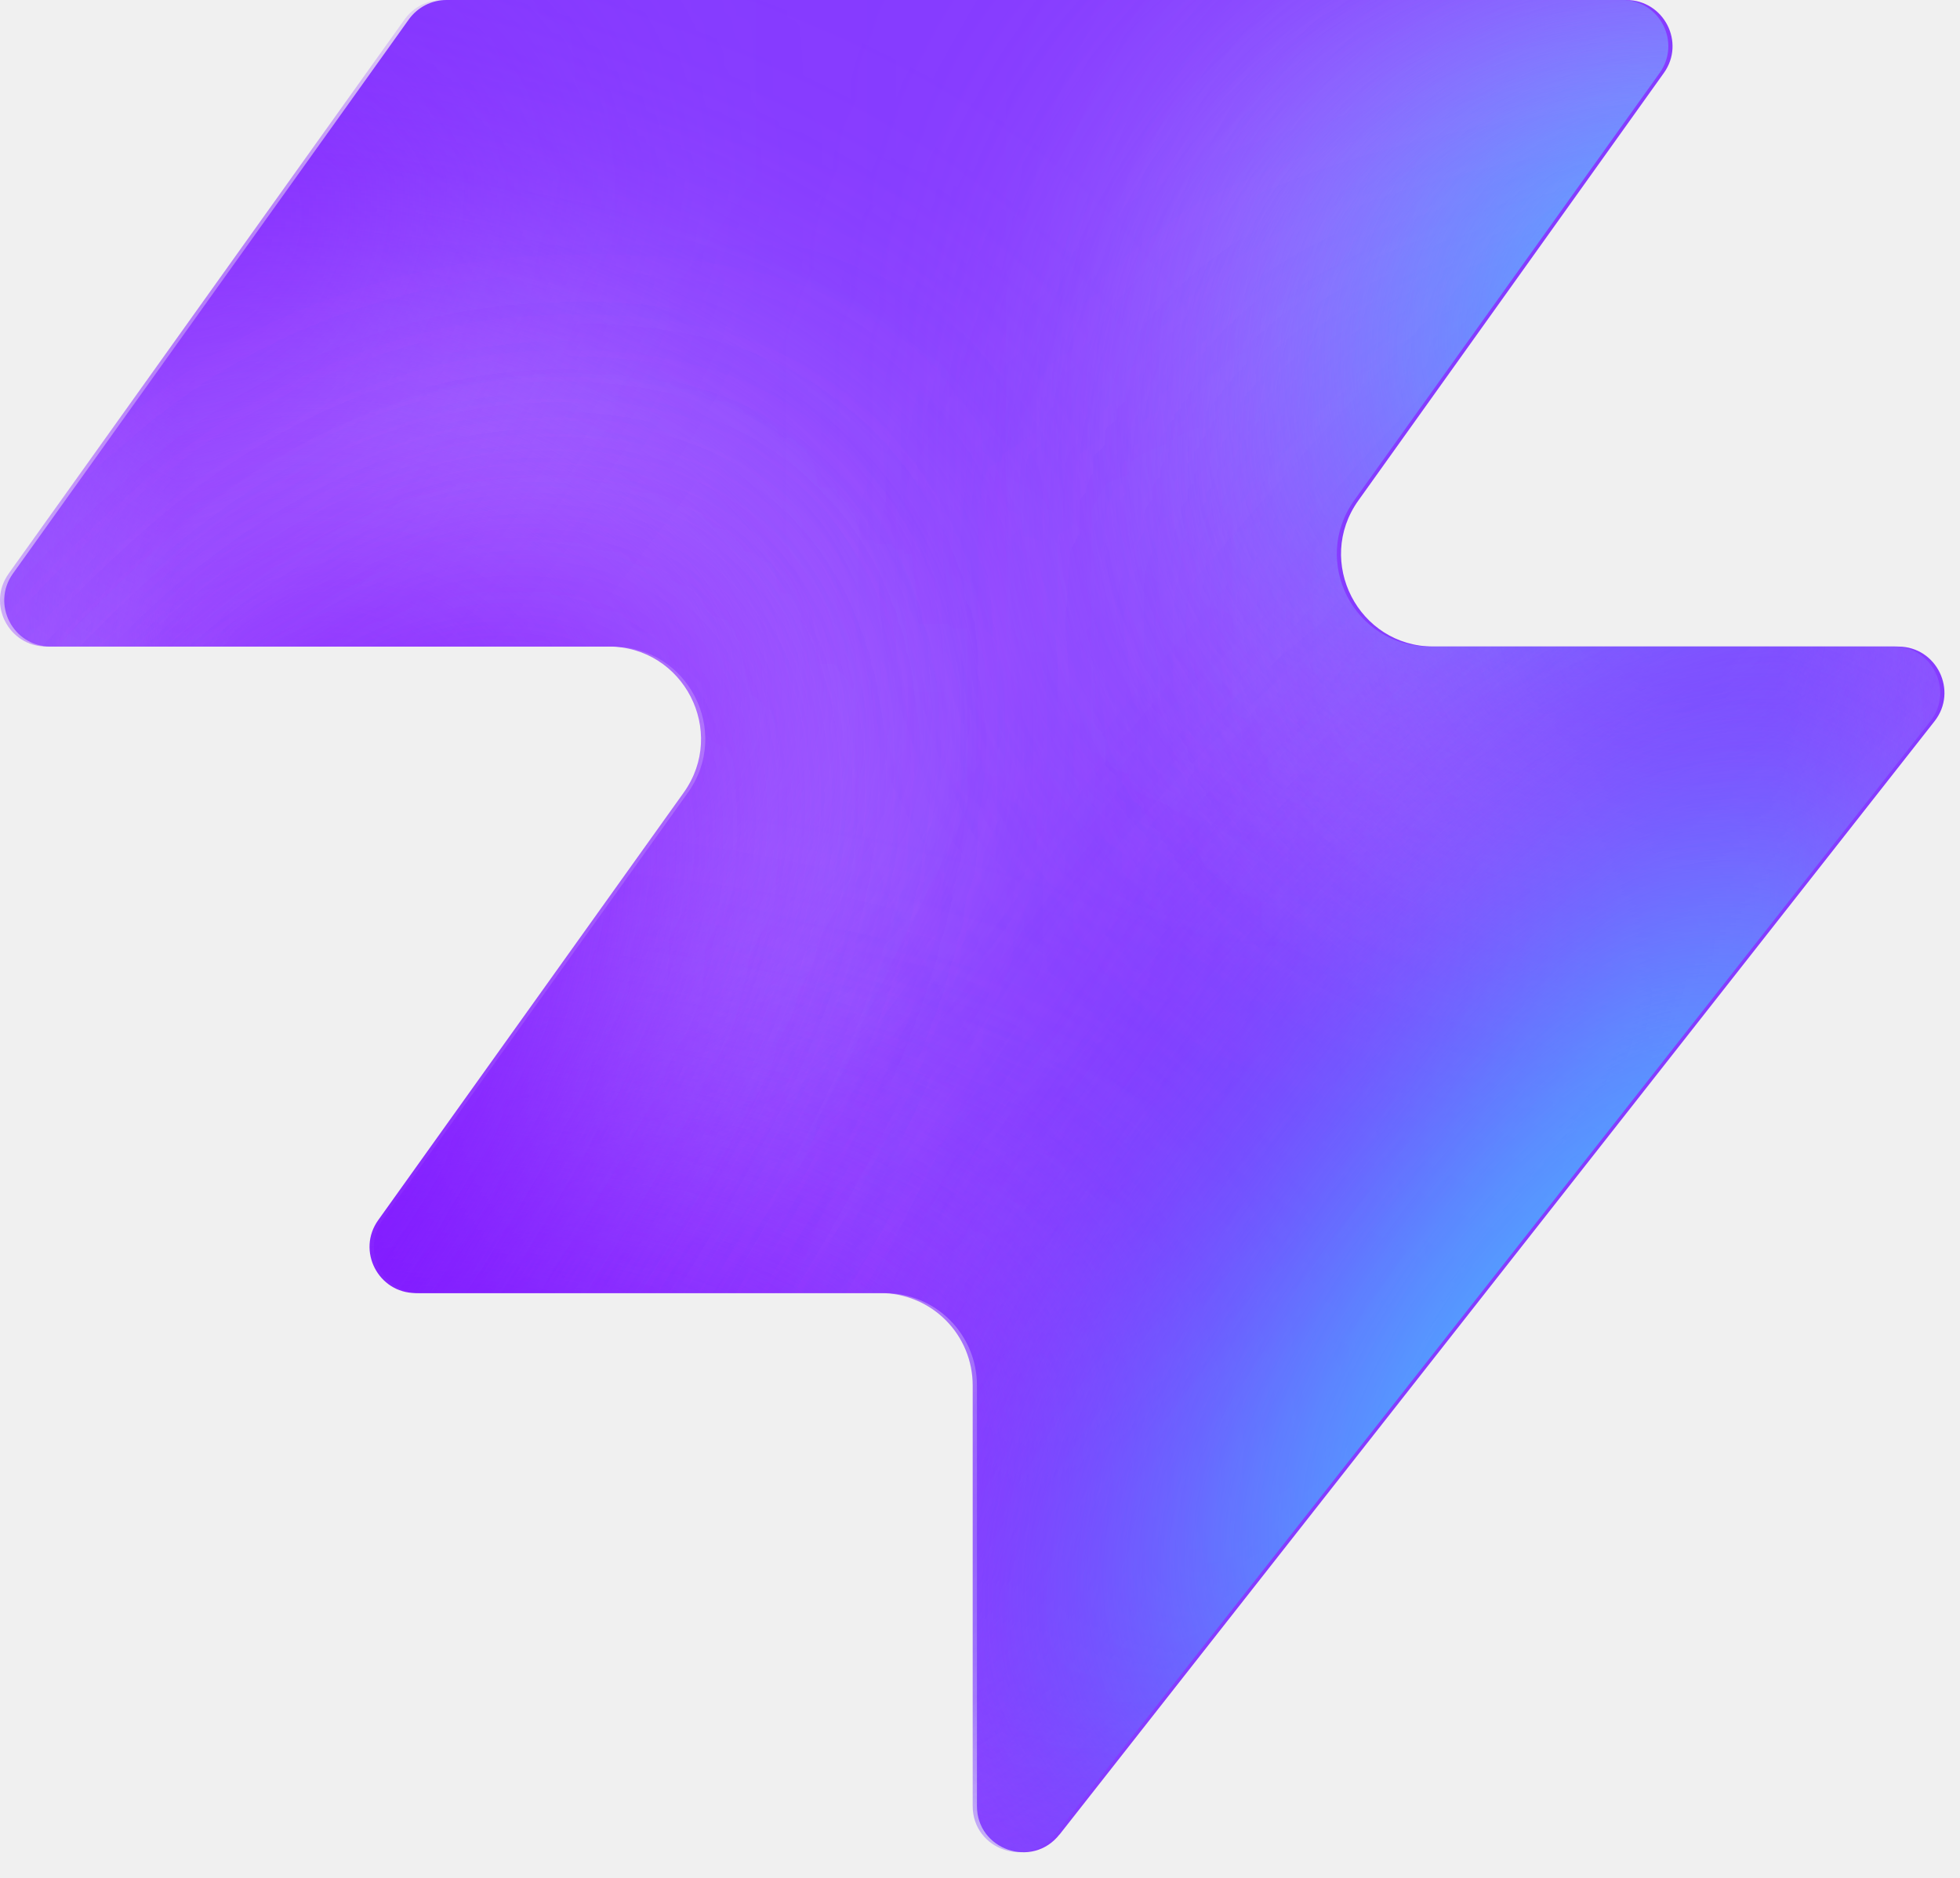
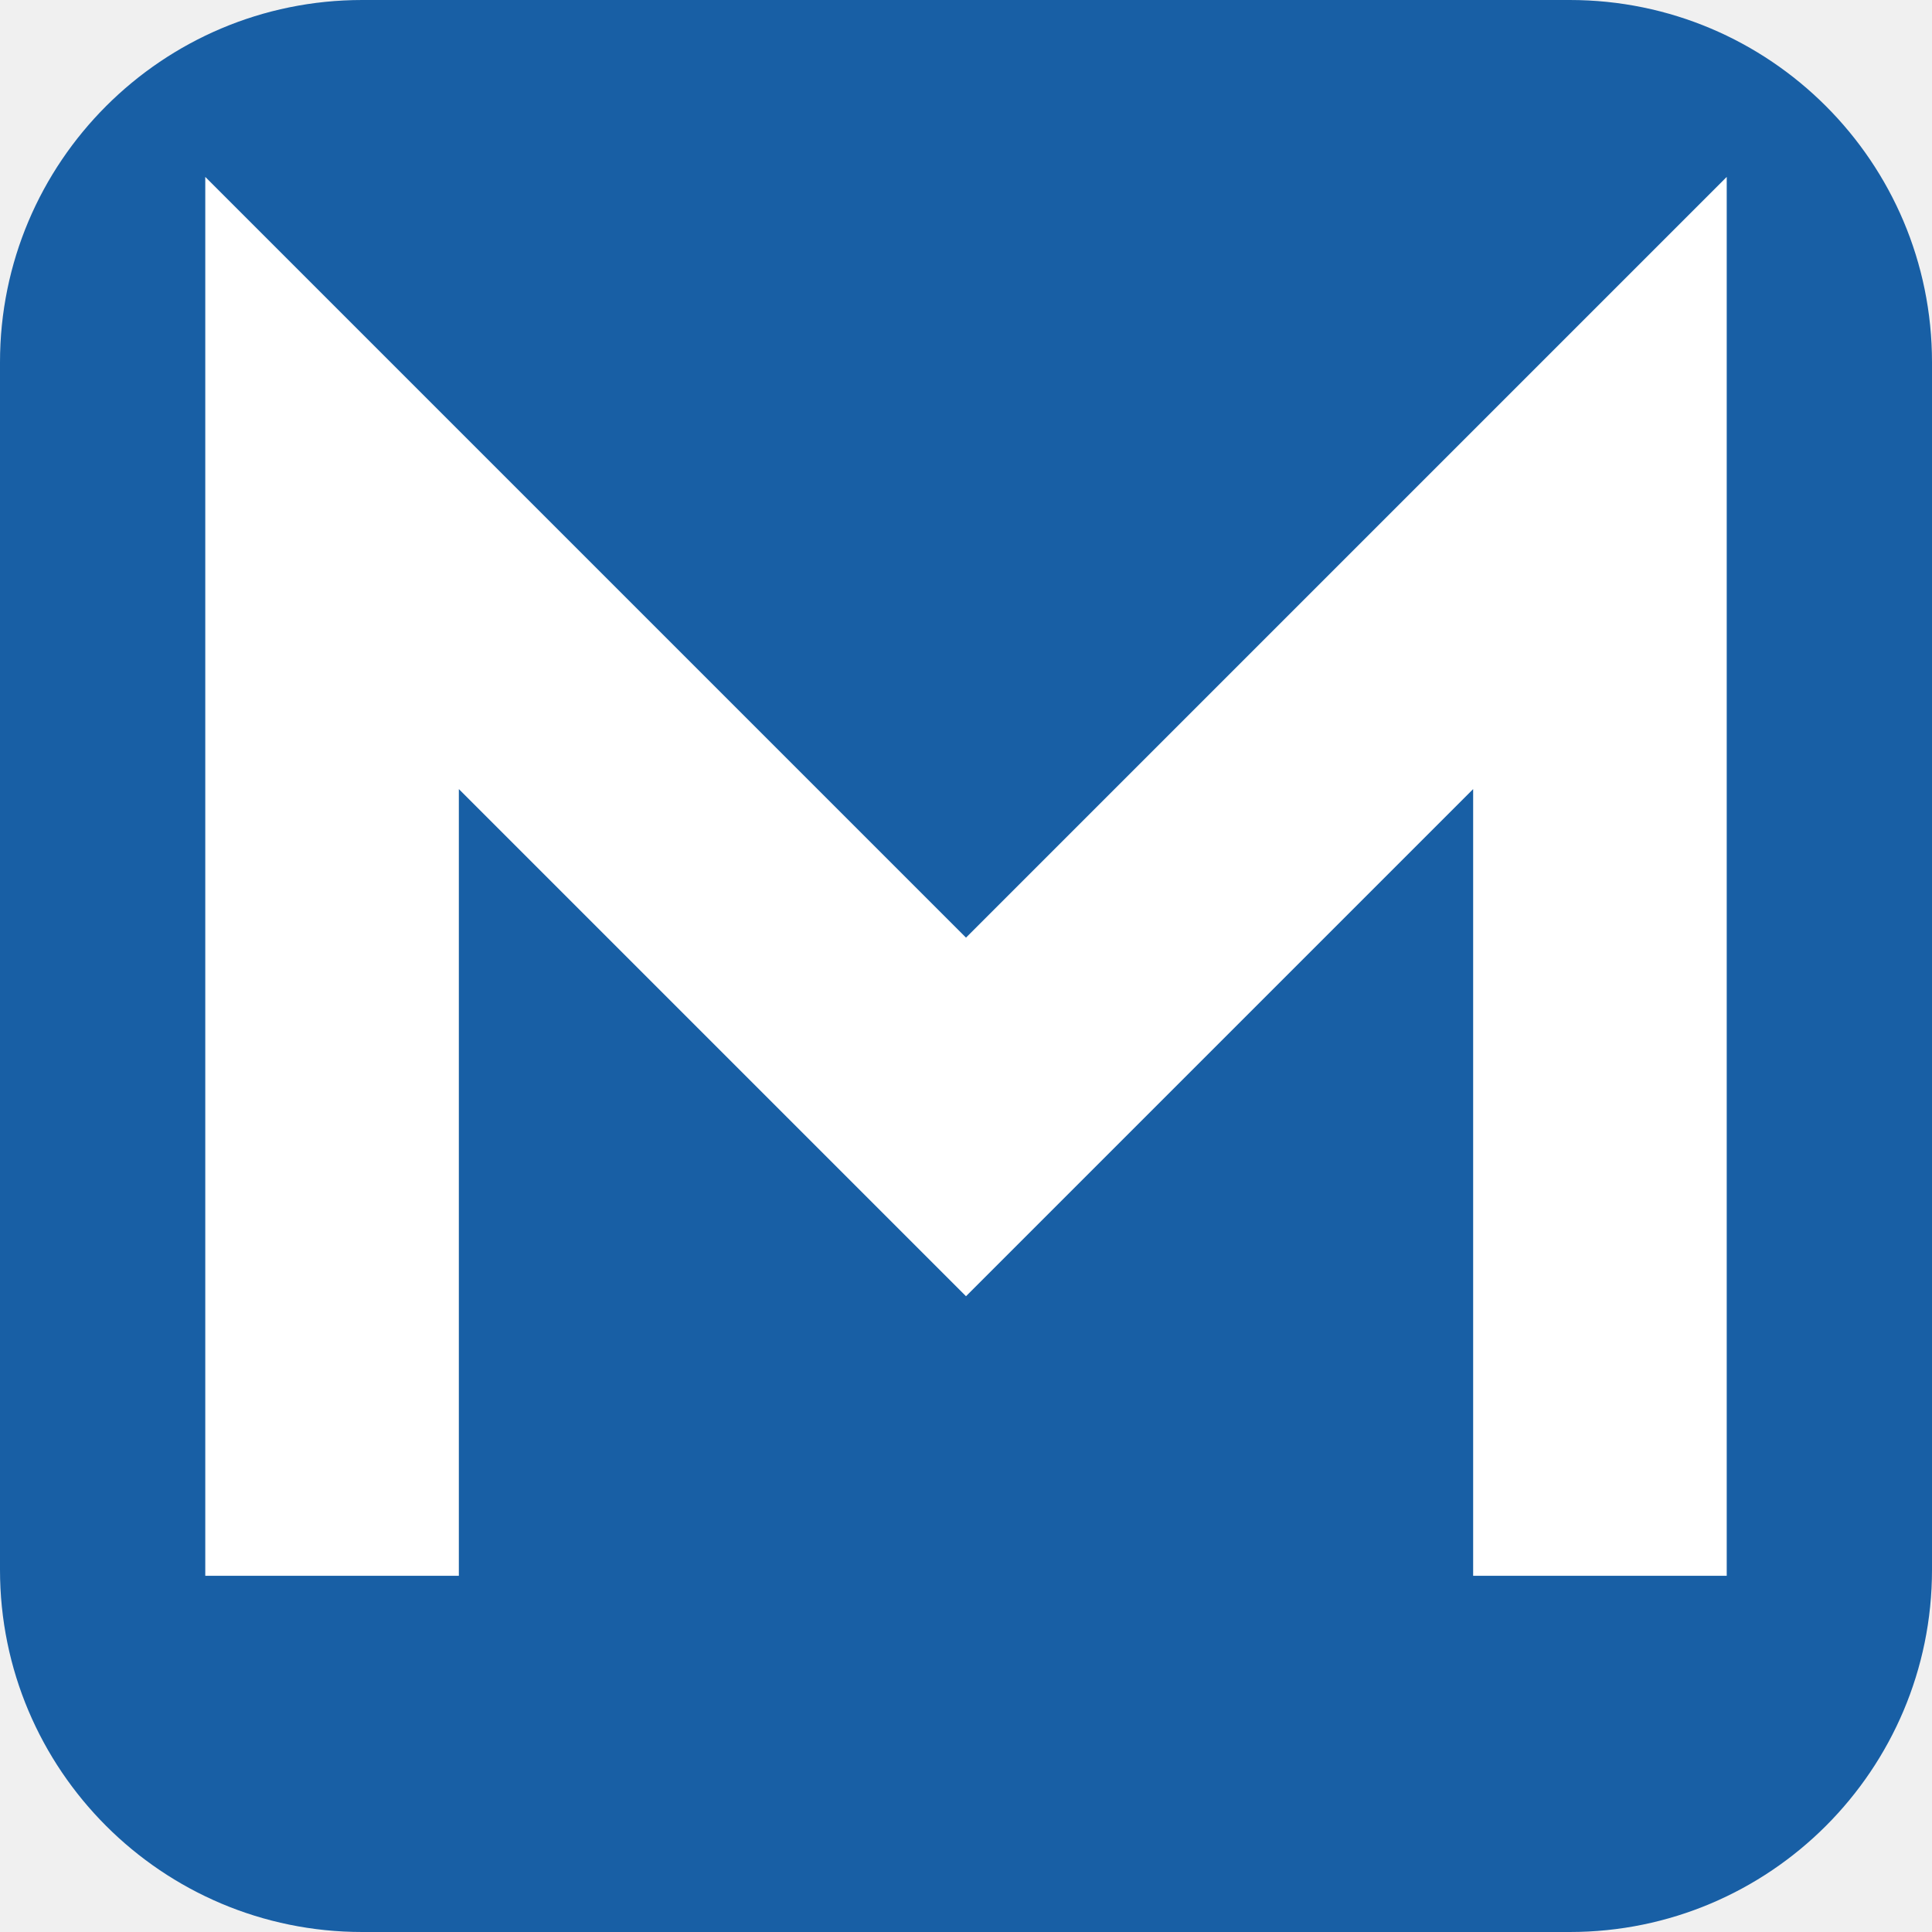
- <svg xmlns="http://www.w3.org/2000/svg" width="48" height="46" fill="none" viewBox="0 0 48 46">
-   <path fill="#863bff" d="M25.946 44.938c-.664.845-2.021.375-2.021-.698V33.937a2.26 2.26 0 0 0-2.262-2.262H10.287c-.92 0-1.456-1.04-.92-1.788l7.48-10.471c1.07-1.497 0-3.578-1.842-3.578H1.237c-.92 0-1.456-1.04-.92-1.788L10.013.474c.214-.297.556-.474.92-.474h28.894c.92 0 1.456 1.04.92 1.788l-7.48 10.471c-1.07 1.498 0 3.579 1.842 3.579h11.377c.943 0 1.473 1.088.89 1.83L25.947 44.94z" style="fill:#863bff;fill:color(display-p3 .525 .23 1);fill-opacity:1" />
-   <mask id="a" width="48" height="46" x="0" y="0" maskUnits="userSpaceOnUse" style="mask-type:alpha">
-     <path fill="#000" d="M25.842 44.938c-.664.844-2.021.375-2.021-.698V33.937a2.26 2.26 0 0 0-2.262-2.262H10.183c-.92 0-1.456-1.04-.92-1.788l7.48-10.471c1.07-1.498 0-3.579-1.842-3.579H1.133c-.92 0-1.456-1.04-.92-1.787L9.91.473c.214-.297.556-.474.92-.474h28.894c.92 0 1.456 1.04.92 1.788l-7.48 10.471c-1.07 1.498 0 3.578 1.842 3.578h11.377c.943 0 1.473 1.088.89 1.832L25.843 44.94z" style="fill:#000;fill-opacity:1" />
-   </mask>
-   <g mask="url(#a)">
-     <g filter="url(#b)">
-       <ellipse cx="5.508" cy="14.704" fill="#ede6ff" rx="5.508" ry="14.704" style="fill:#ede6ff;fill:color(display-p3 .927 .903 1);fill-opacity:1" transform="matrix(.00324 1 1 -.00324 -4.47 31.516)" />
-     </g>
-     <g filter="url(#c)">
-       <ellipse cx="10.399" cy="29.851" fill="#ede6ff" rx="10.399" ry="29.851" style="fill:#ede6ff;fill:color(display-p3 .927 .903 1);fill-opacity:1" transform="matrix(.00324 1 1 -.00324 -39.328 7.883)" />
-     </g>
-     <g filter="url(#d)">
-       <ellipse cx="5.508" cy="30.487" fill="#7e14ff" rx="5.508" ry="30.487" style="fill:#7e14ff;fill:color(display-p3 .492 .077 1);fill-opacity:1" transform="rotate(89.814 -25.913 -14.639)scale(1 -1)" />
-     </g>
-     <g filter="url(#e)">
-       <ellipse cx="5.508" cy="30.599" fill="#7e14ff" rx="5.508" ry="30.599" style="fill:#7e14ff;fill:color(display-p3 .492 .077 1);fill-opacity:1" transform="rotate(89.814 -32.644 -3.334)scale(1 -1)" />
-     </g>
-     <g filter="url(#f)">
-       <ellipse cx="5.508" cy="30.599" fill="#7e14ff" rx="5.508" ry="30.599" style="fill:#7e14ff;fill:color(display-p3 .492 .077 1);fill-opacity:1" transform="matrix(.00324 1 1 -.00324 -34.34 30.47)" />
-     </g>
-     <g filter="url(#g)">
-       <ellipse cx="14.072" cy="22.078" fill="#ede6ff" rx="14.072" ry="22.078" style="fill:#ede6ff;fill:color(display-p3 .927 .903 1);fill-opacity:1" transform="rotate(93.35 24.506 48.493)scale(-1 1)" />
-     </g>
-     <g filter="url(#h)">
-       <ellipse cx="3.47" cy="21.501" fill="#7e14ff" rx="3.47" ry="21.501" style="fill:#7e14ff;fill:color(display-p3 .492 .077 1);fill-opacity:1" transform="rotate(89.009 28.708 47.59)scale(-1 1)" />
-     </g>
-     <g filter="url(#i)">
-       <ellipse cx="3.47" cy="21.501" fill="#7e14ff" rx="3.47" ry="21.501" style="fill:#7e14ff;fill:color(display-p3 .492 .077 1);fill-opacity:1" transform="rotate(89.009 28.708 47.59)scale(-1 1)" />
-     </g>
-     <g filter="url(#j)">
-       <ellipse cx=".387" cy="8.972" fill="#7e14ff" rx="4.407" ry="29.108" style="fill:#7e14ff;fill:color(display-p3 .492 .077 1);fill-opacity:1" transform="rotate(39.51 .387 8.972)" />
-     </g>
-     <g filter="url(#k)">
-       <ellipse cx="47.523" cy="-6.092" fill="#7e14ff" rx="4.407" ry="29.108" style="fill:#7e14ff;fill:color(display-p3 .492 .077 1);fill-opacity:1" transform="rotate(37.892 47.523 -6.092)" />
-     </g>
-     <g filter="url(#l)">
-       <ellipse cx="41.412" cy="6.333" fill="#47bfff" rx="5.971" ry="9.665" style="fill:#47bfff;fill:color(display-p3 .28 .748 1);fill-opacity:1" transform="rotate(37.892 41.412 6.333)" />
-     </g>
-     <g filter="url(#m)">
-       <ellipse cx="-1.879" cy="38.332" fill="#7e14ff" rx="4.407" ry="29.108" style="fill:#7e14ff;fill:color(display-p3 .492 .077 1);fill-opacity:1" transform="rotate(37.892 -1.88 38.332)" />
-     </g>
-     <g filter="url(#n)">
-       <ellipse cx="-1.879" cy="38.332" fill="#7e14ff" rx="4.407" ry="29.108" style="fill:#7e14ff;fill:color(display-p3 .492 .077 1);fill-opacity:1" transform="rotate(37.892 -1.88 38.332)" />
-     </g>
-     <g filter="url(#o)">
-       <ellipse cx="35.651" cy="29.907" fill="#7e14ff" rx="4.407" ry="29.108" style="fill:#7e14ff;fill:color(display-p3 .492 .077 1);fill-opacity:1" transform="rotate(37.892 35.651 29.907)" />
-     </g>
-     <g filter="url(#p)">
-       <ellipse cx="38.418" cy="32.4" fill="#47bfff" rx="5.971" ry="15.297" style="fill:#47bfff;fill:color(display-p3 .28 .748 1);fill-opacity:1" transform="rotate(37.892 38.418 32.4)" />
-     </g>
-   </g>
-   <defs>
-     <filter id="b" width="60.045" height="41.654" x="-19.77" y="16.149" color-interpolation-filters="sRGB" filterUnits="userSpaceOnUse">
-       <feFlood flood-opacity="0" result="BackgroundImageFix" />
-       <feBlend in="SourceGraphic" in2="BackgroundImageFix" result="shape" />
-       <feGaussianBlur result="effect1_foregroundBlur_2002_17158" stdDeviation="7.659" />
-     </filter>
-     <filter id="c" width="90.34" height="51.437" x="-54.613" y="-7.533" color-interpolation-filters="sRGB" filterUnits="userSpaceOnUse">
-       <feFlood flood-opacity="0" result="BackgroundImageFix" />
-       <feBlend in="SourceGraphic" in2="BackgroundImageFix" result="shape" />
-       <feGaussianBlur result="effect1_foregroundBlur_2002_17158" stdDeviation="7.659" />
-     </filter>
-     <filter id="d" width="79.355" height="29.4" x="-49.64" y="2.03" color-interpolation-filters="sRGB" filterUnits="userSpaceOnUse">
-       <feFlood flood-opacity="0" result="BackgroundImageFix" />
-       <feBlend in="SourceGraphic" in2="BackgroundImageFix" result="shape" />
-       <feGaussianBlur result="effect1_foregroundBlur_2002_17158" stdDeviation="4.596" />
-     </filter>
-     <filter id="e" width="79.579" height="29.4" x="-45.045" y="20.029" color-interpolation-filters="sRGB" filterUnits="userSpaceOnUse">
-       <feFlood flood-opacity="0" result="BackgroundImageFix" />
-       <feBlend in="SourceGraphic" in2="BackgroundImageFix" result="shape" />
-       <feGaussianBlur result="effect1_foregroundBlur_2002_17158" stdDeviation="4.596" />
-     </filter>
-     <filter id="f" width="79.579" height="29.4" x="-43.513" y="21.178" color-interpolation-filters="sRGB" filterUnits="userSpaceOnUse">
-       <feFlood flood-opacity="0" result="BackgroundImageFix" />
-       <feBlend in="SourceGraphic" in2="BackgroundImageFix" result="shape" />
-       <feGaussianBlur result="effect1_foregroundBlur_2002_17158" stdDeviation="4.596" />
-     </filter>
-     <filter id="g" width="74.749" height="58.852" x="15.756" y="-17.901" color-interpolation-filters="sRGB" filterUnits="userSpaceOnUse">
-       <feFlood flood-opacity="0" result="BackgroundImageFix" />
-       <feBlend in="SourceGraphic" in2="BackgroundImageFix" result="shape" />
-       <feGaussianBlur result="effect1_foregroundBlur_2002_17158" stdDeviation="7.659" />
-     </filter>
-     <filter id="h" width="61.377" height="25.362" x="23.548" y="2.284" color-interpolation-filters="sRGB" filterUnits="userSpaceOnUse">
-       <feFlood flood-opacity="0" result="BackgroundImageFix" />
-       <feBlend in="SourceGraphic" in2="BackgroundImageFix" result="shape" />
-       <feGaussianBlur result="effect1_foregroundBlur_2002_17158" stdDeviation="4.596" />
-     </filter>
-     <filter id="i" width="61.377" height="25.362" x="23.548" y="2.284" color-interpolation-filters="sRGB" filterUnits="userSpaceOnUse">
-       <feFlood flood-opacity="0" result="BackgroundImageFix" />
-       <feBlend in="SourceGraphic" in2="BackgroundImageFix" result="shape" />
-       <feGaussianBlur result="effect1_foregroundBlur_2002_17158" stdDeviation="4.596" />
-     </filter>
-     <filter id="j" width="56.045" height="63.649" x="-27.636" y="-22.853" color-interpolation-filters="sRGB" filterUnits="userSpaceOnUse">
-       <feFlood flood-opacity="0" result="BackgroundImageFix" />
-       <feBlend in="SourceGraphic" in2="BackgroundImageFix" result="shape" />
-       <feGaussianBlur result="effect1_foregroundBlur_2002_17158" stdDeviation="4.596" />
-     </filter>
-     <filter id="k" width="54.814" height="64.646" x="20.116" y="-38.415" color-interpolation-filters="sRGB" filterUnits="userSpaceOnUse">
-       <feFlood flood-opacity="0" result="BackgroundImageFix" />
-       <feBlend in="SourceGraphic" in2="BackgroundImageFix" result="shape" />
-       <feGaussianBlur result="effect1_foregroundBlur_2002_17158" stdDeviation="4.596" />
-     </filter>
-     <filter id="l" width="33.541" height="35.313" x="24.641" y="-11.323" color-interpolation-filters="sRGB" filterUnits="userSpaceOnUse">
-       <feFlood flood-opacity="0" result="BackgroundImageFix" />
-       <feBlend in="SourceGraphic" in2="BackgroundImageFix" result="shape" />
-       <feGaussianBlur result="effect1_foregroundBlur_2002_17158" stdDeviation="4.596" />
-     </filter>
-     <filter id="m" width="54.814" height="64.646" x="-29.286" y="6.009" color-interpolation-filters="sRGB" filterUnits="userSpaceOnUse">
-       <feFlood flood-opacity="0" result="BackgroundImageFix" />
-       <feBlend in="SourceGraphic" in2="BackgroundImageFix" result="shape" />
-       <feGaussianBlur result="effect1_foregroundBlur_2002_17158" stdDeviation="4.596" />
-     </filter>
-     <filter id="n" width="54.814" height="64.646" x="-29.286" y="6.009" color-interpolation-filters="sRGB" filterUnits="userSpaceOnUse">
-       <feFlood flood-opacity="0" result="BackgroundImageFix" />
-       <feBlend in="SourceGraphic" in2="BackgroundImageFix" result="shape" />
-       <feGaussianBlur result="effect1_foregroundBlur_2002_17158" stdDeviation="4.596" />
-     </filter>
-     <filter id="o" width="54.814" height="64.646" x="8.244" y="-2.416" color-interpolation-filters="sRGB" filterUnits="userSpaceOnUse">
-       <feFlood flood-opacity="0" result="BackgroundImageFix" />
-       <feBlend in="SourceGraphic" in2="BackgroundImageFix" result="shape" />
-       <feGaussianBlur result="effect1_foregroundBlur_2002_17158" stdDeviation="4.596" />
-     </filter>
-     <filter id="p" width="39.409" height="43.623" x="18.713" y="10.588" color-interpolation-filters="sRGB" filterUnits="userSpaceOnUse">
-       <feFlood flood-opacity="0" result="BackgroundImageFix" />
-       <feBlend in="SourceGraphic" in2="BackgroundImageFix" result="shape" />
-       <feGaussianBlur result="effect1_foregroundBlur_2002_17158" stdDeviation="4.596" />
-     </filter>
-   </defs>
+ <svg xmlns="http://www.w3.org/2000/svg" viewBox="0 0 32 32" fill="none">
+   <rect width="32" height="32" rx="6" fill="#185FA5" />
+   <path d="M5.5 24V8L16 18.5L26.5 8V24" stroke="#fff" stroke-width="4.2" stroke-linecap="square" stroke-linejoin="miter" />
</svg>
